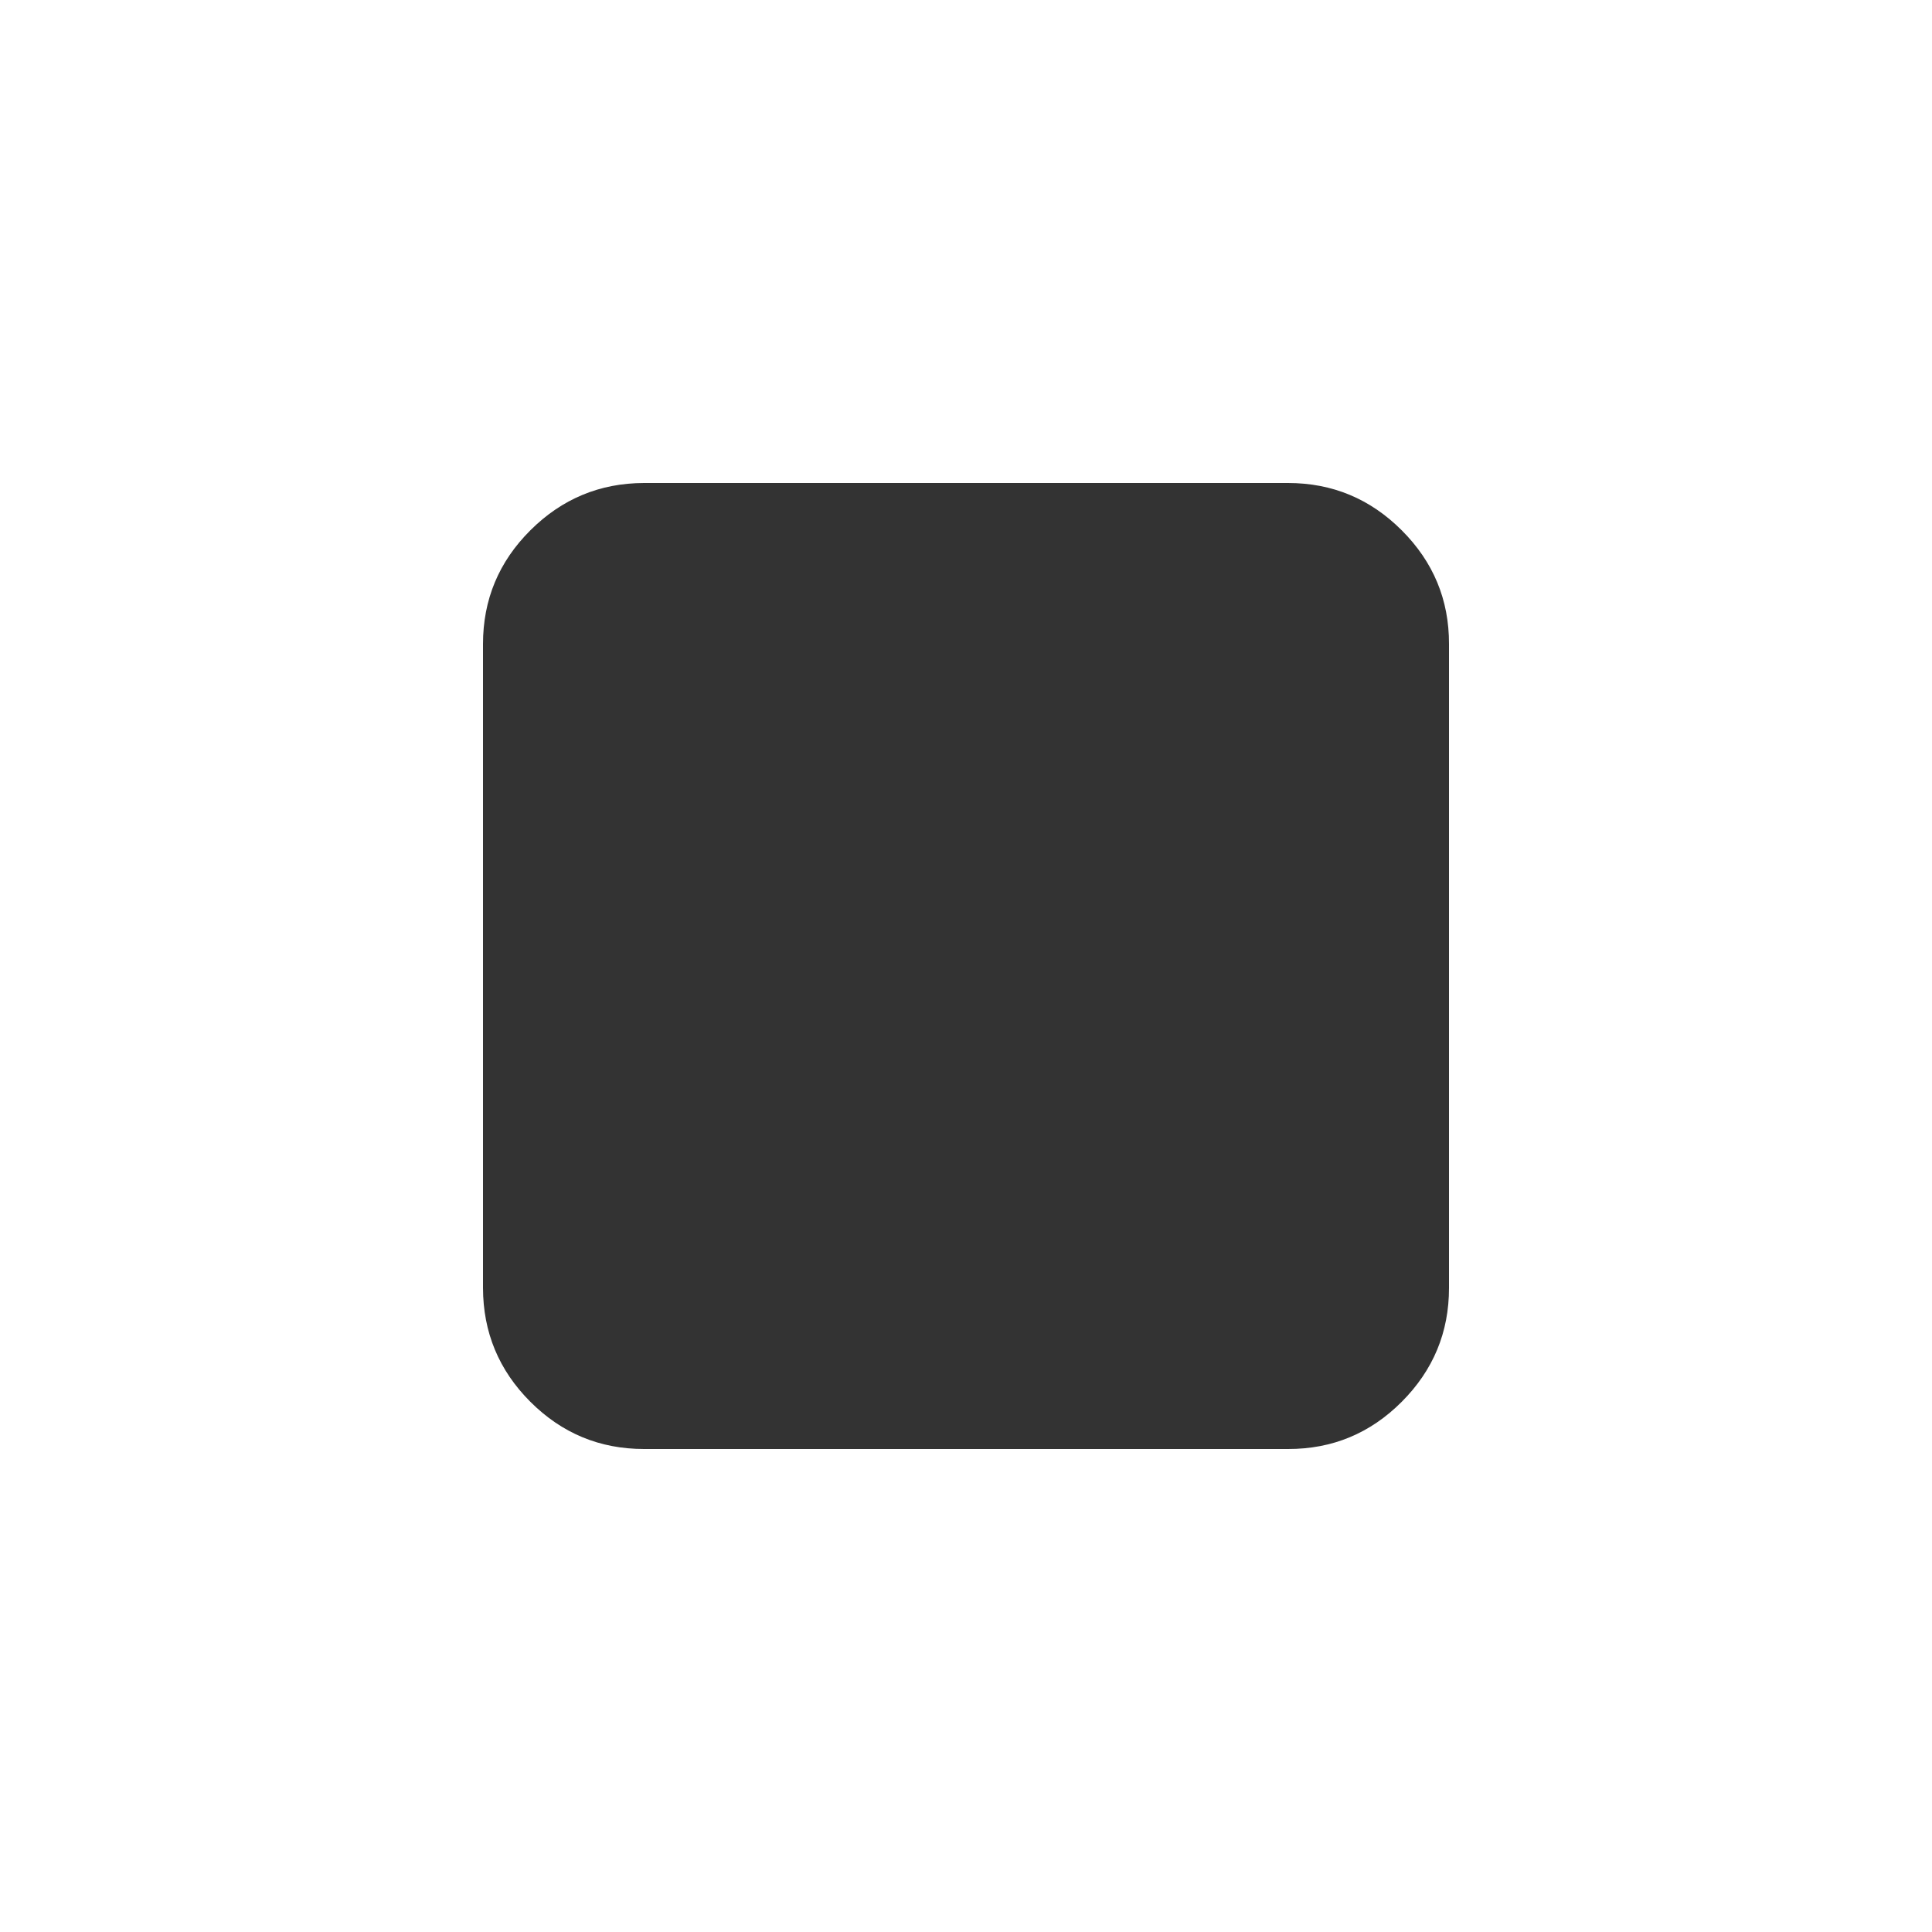
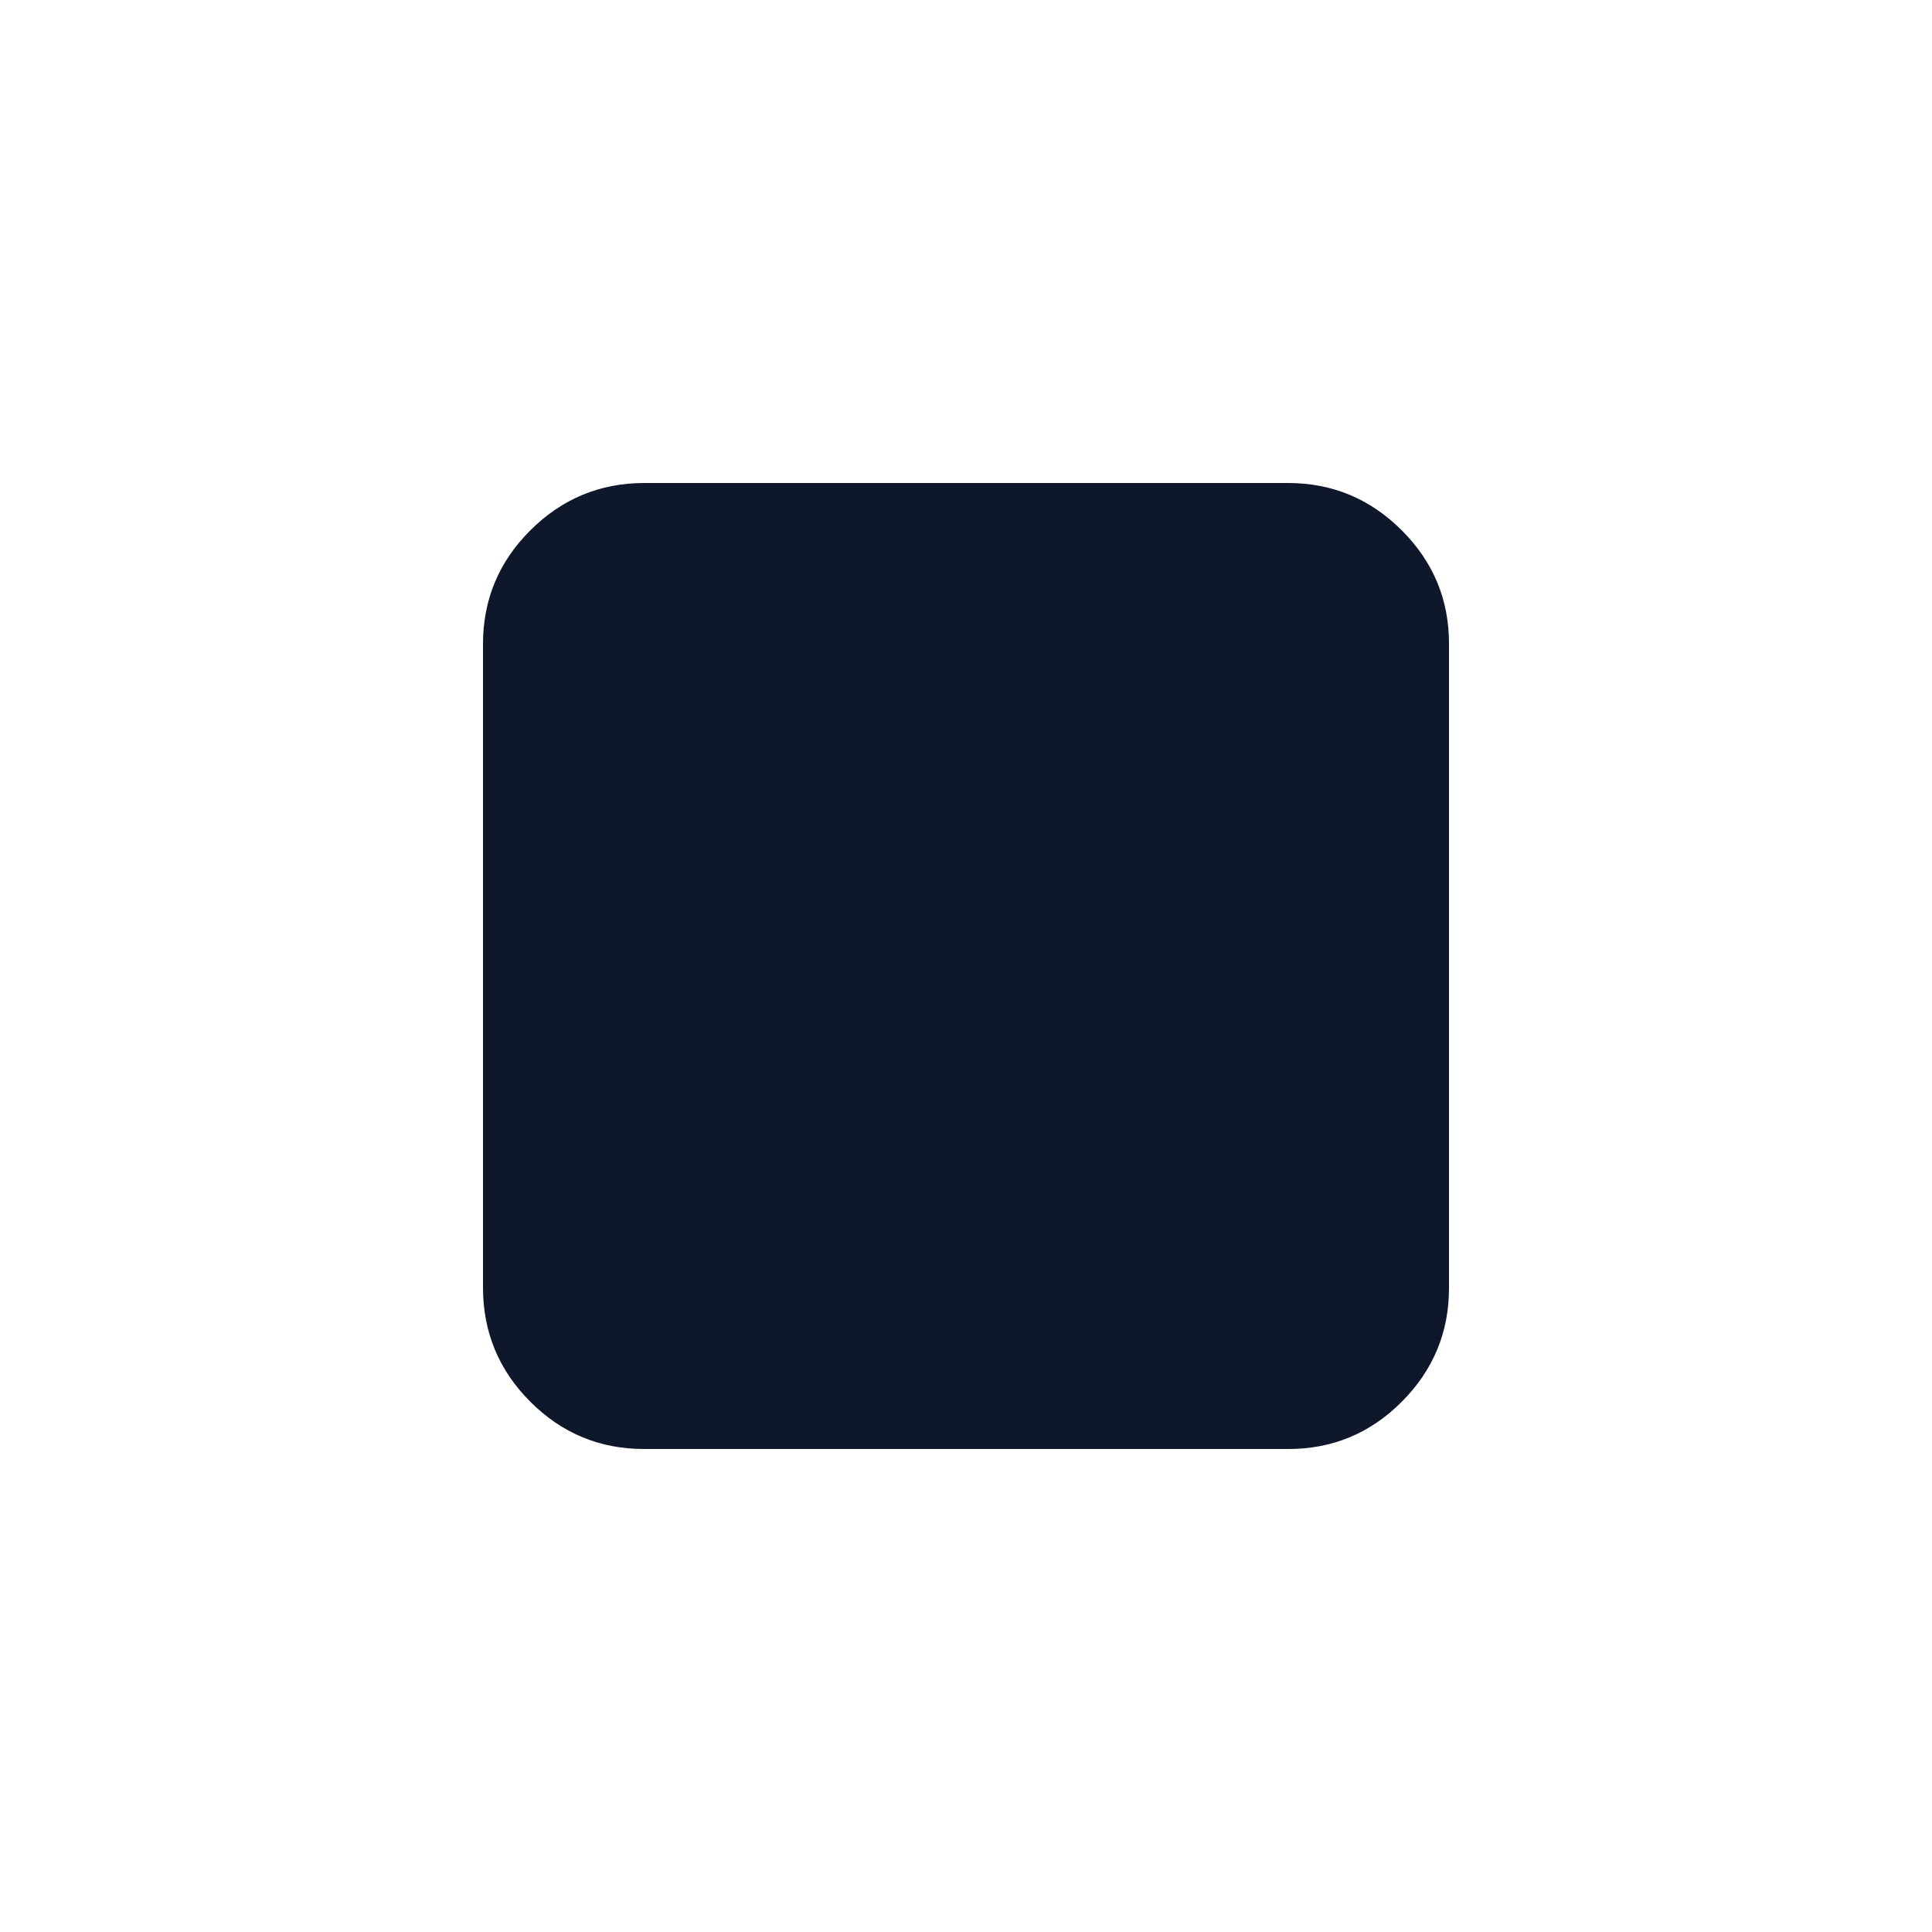
<svg xmlns="http://www.w3.org/2000/svg" width="20" height="20" viewBox="0 0 20 20" fill="none">
-   <path d="M5 13.333V6.667C5 6.208 5.163 5.816 5.49 5.49C5.817 5.164 6.209 5.001 6.667 5H13.333C13.792 5 14.184 5.163 14.511 5.49C14.838 5.817 15.001 6.209 15 6.667V13.333C15 13.792 14.837 14.184 14.511 14.511C14.185 14.838 13.792 15.001 13.333 15H6.667C6.208 15 5.816 14.837 5.49 14.511C5.164 14.185 5.001 13.792 5 13.333Z" fill="#333333" />
+   <path d="M5 13.333V6.667C5 6.208 5.163 5.816 5.49 5.49C5.817 5.164 6.209 5.001 6.667 5H13.333C13.792 5 14.184 5.163 14.511 5.49C14.838 5.817 15.001 6.209 15 6.667V13.333C15 13.792 14.837 14.184 14.511 14.511C14.185 14.838 13.792 15.001 13.333 15H6.667C6.208 15 5.816 14.837 5.49 14.511C5.164 14.185 5.001 13.792 5 13.333Z" fill="#0F172A" />
</svg>
